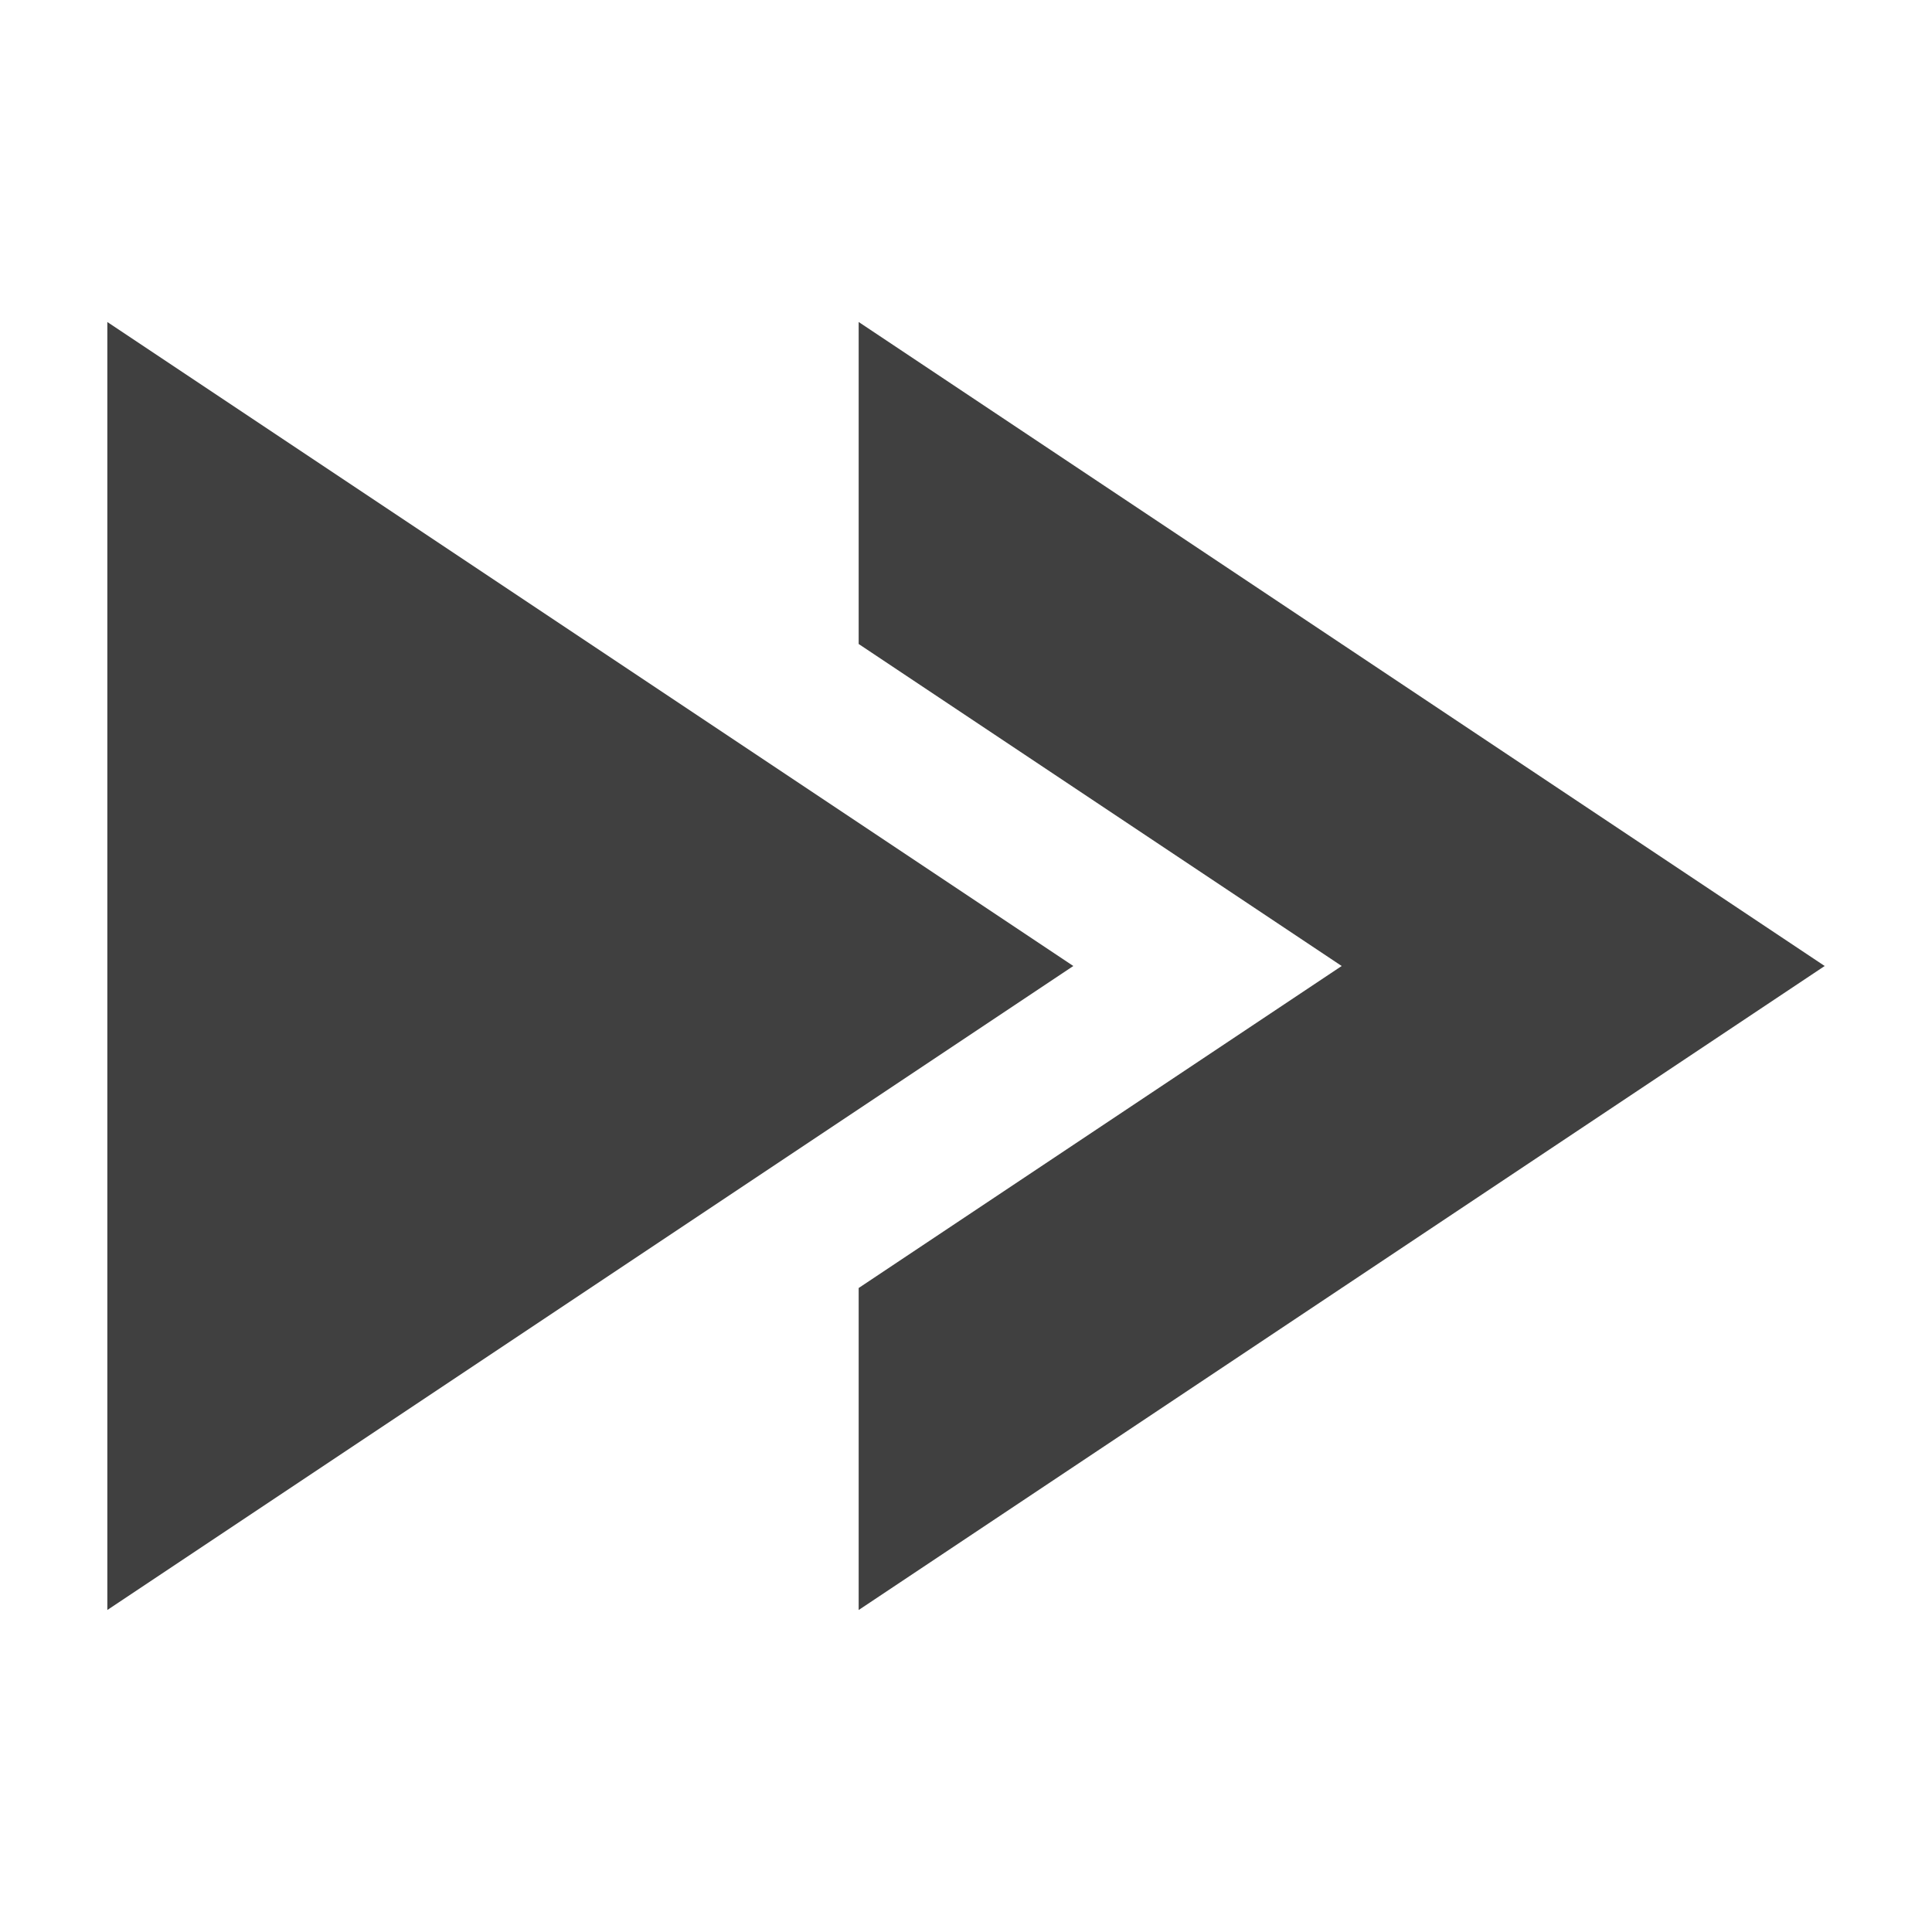
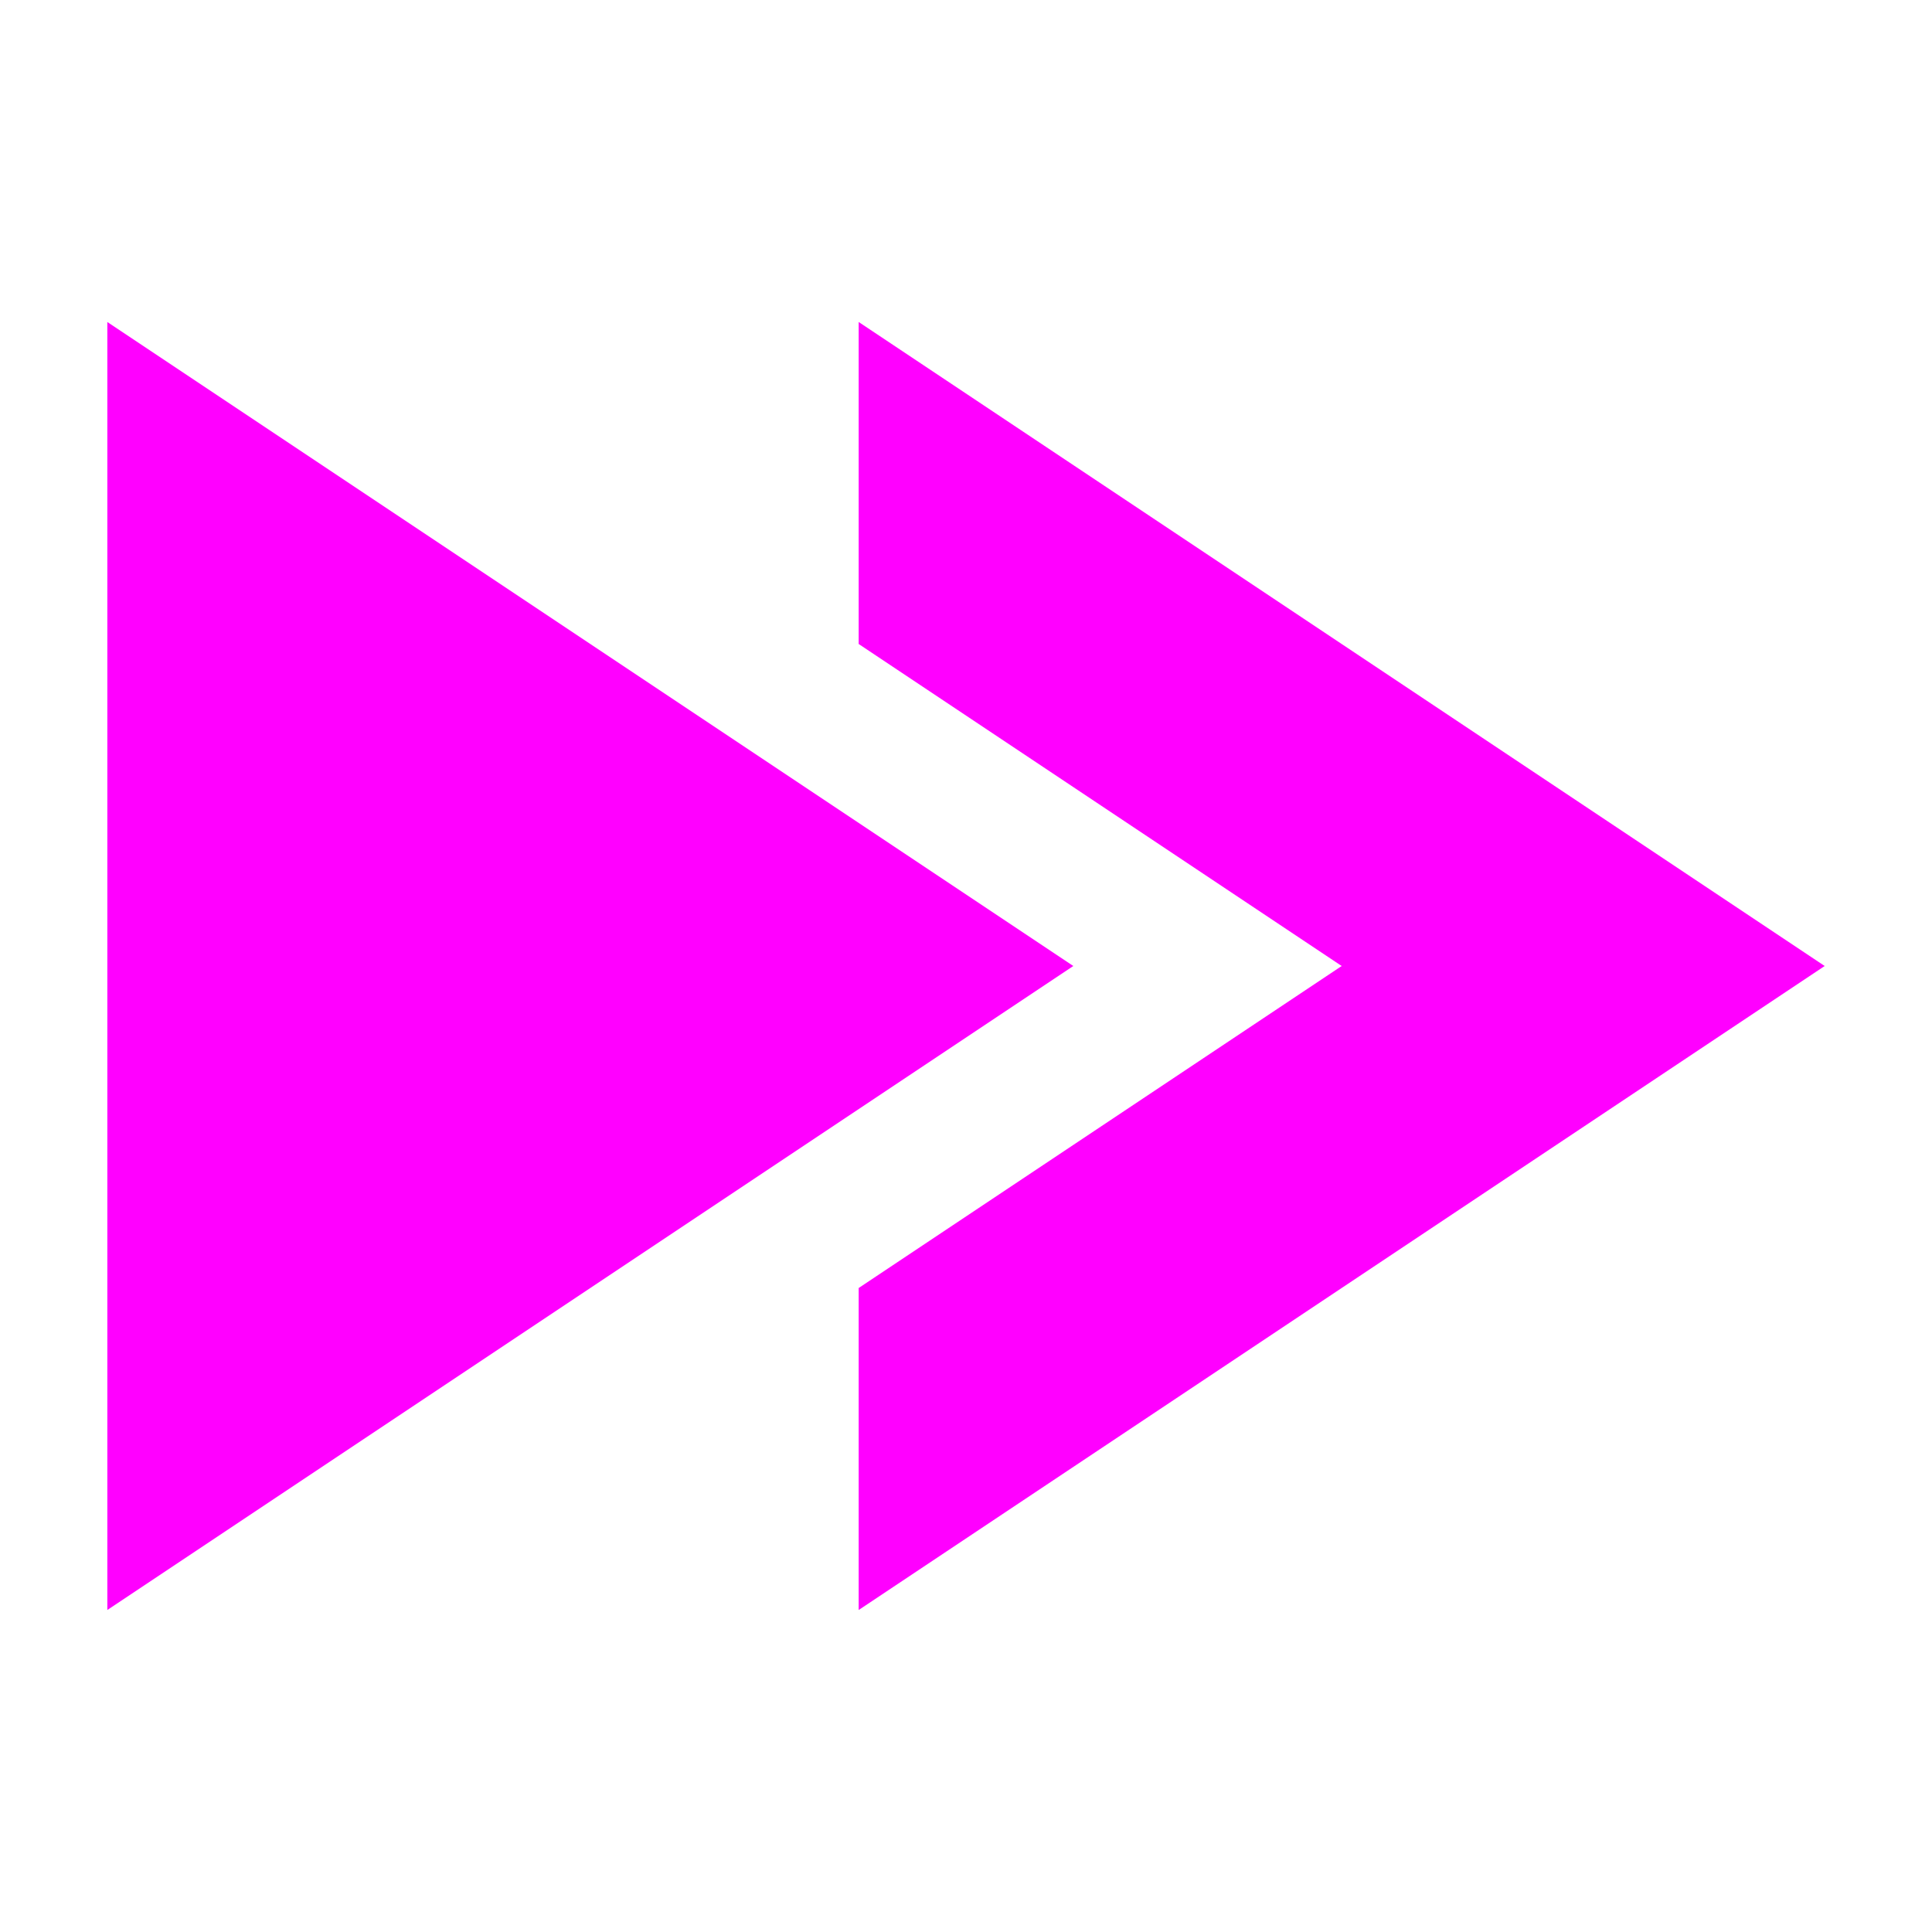
<svg xmlns="http://www.w3.org/2000/svg" id="Layer_1" viewBox="0 0 18 18">
  <defs>
-     <style>.cls-1{fill:#404040;}</style>
+     <style>.cls-1{fill:#f0f;}</style>
  </defs>
  <polygon class="cls-1" points="1 3 1 9 1 15 10 9 1 3" />
  <polygon class="cls-1" points="12.5 9 8 12 8 15 17 9 8 3 8 6 12.5 9" />
</svg>
